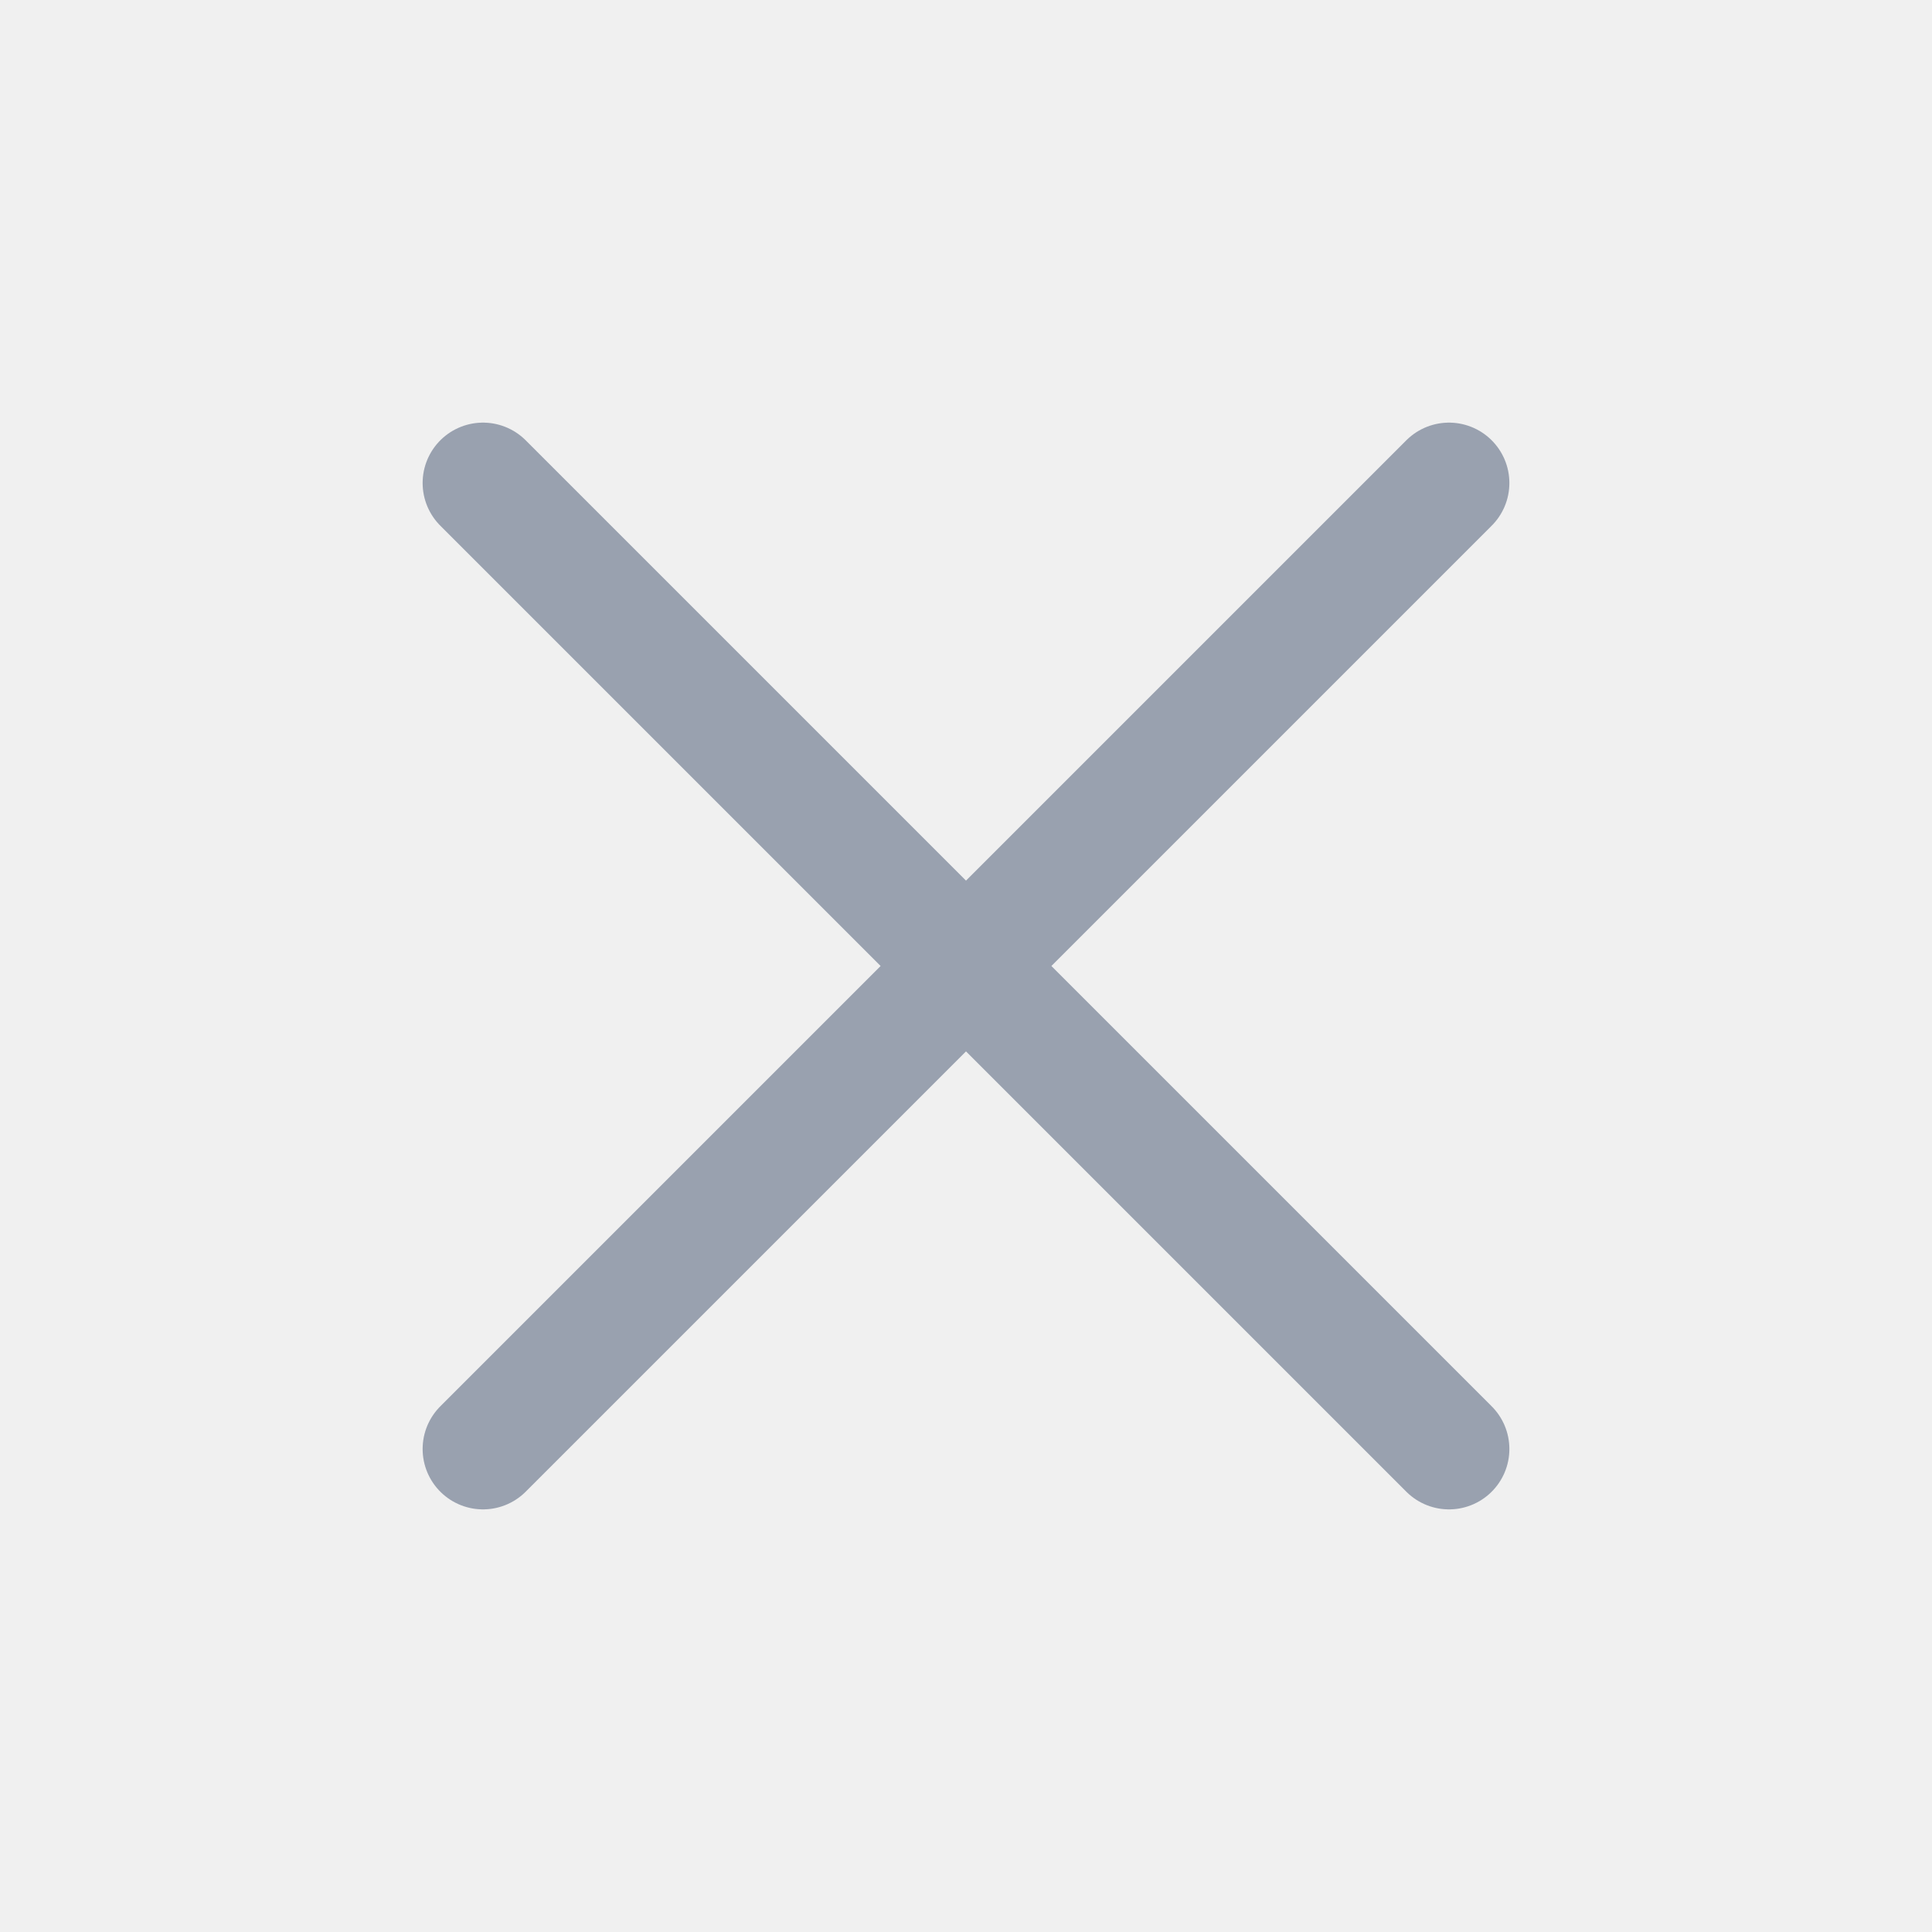
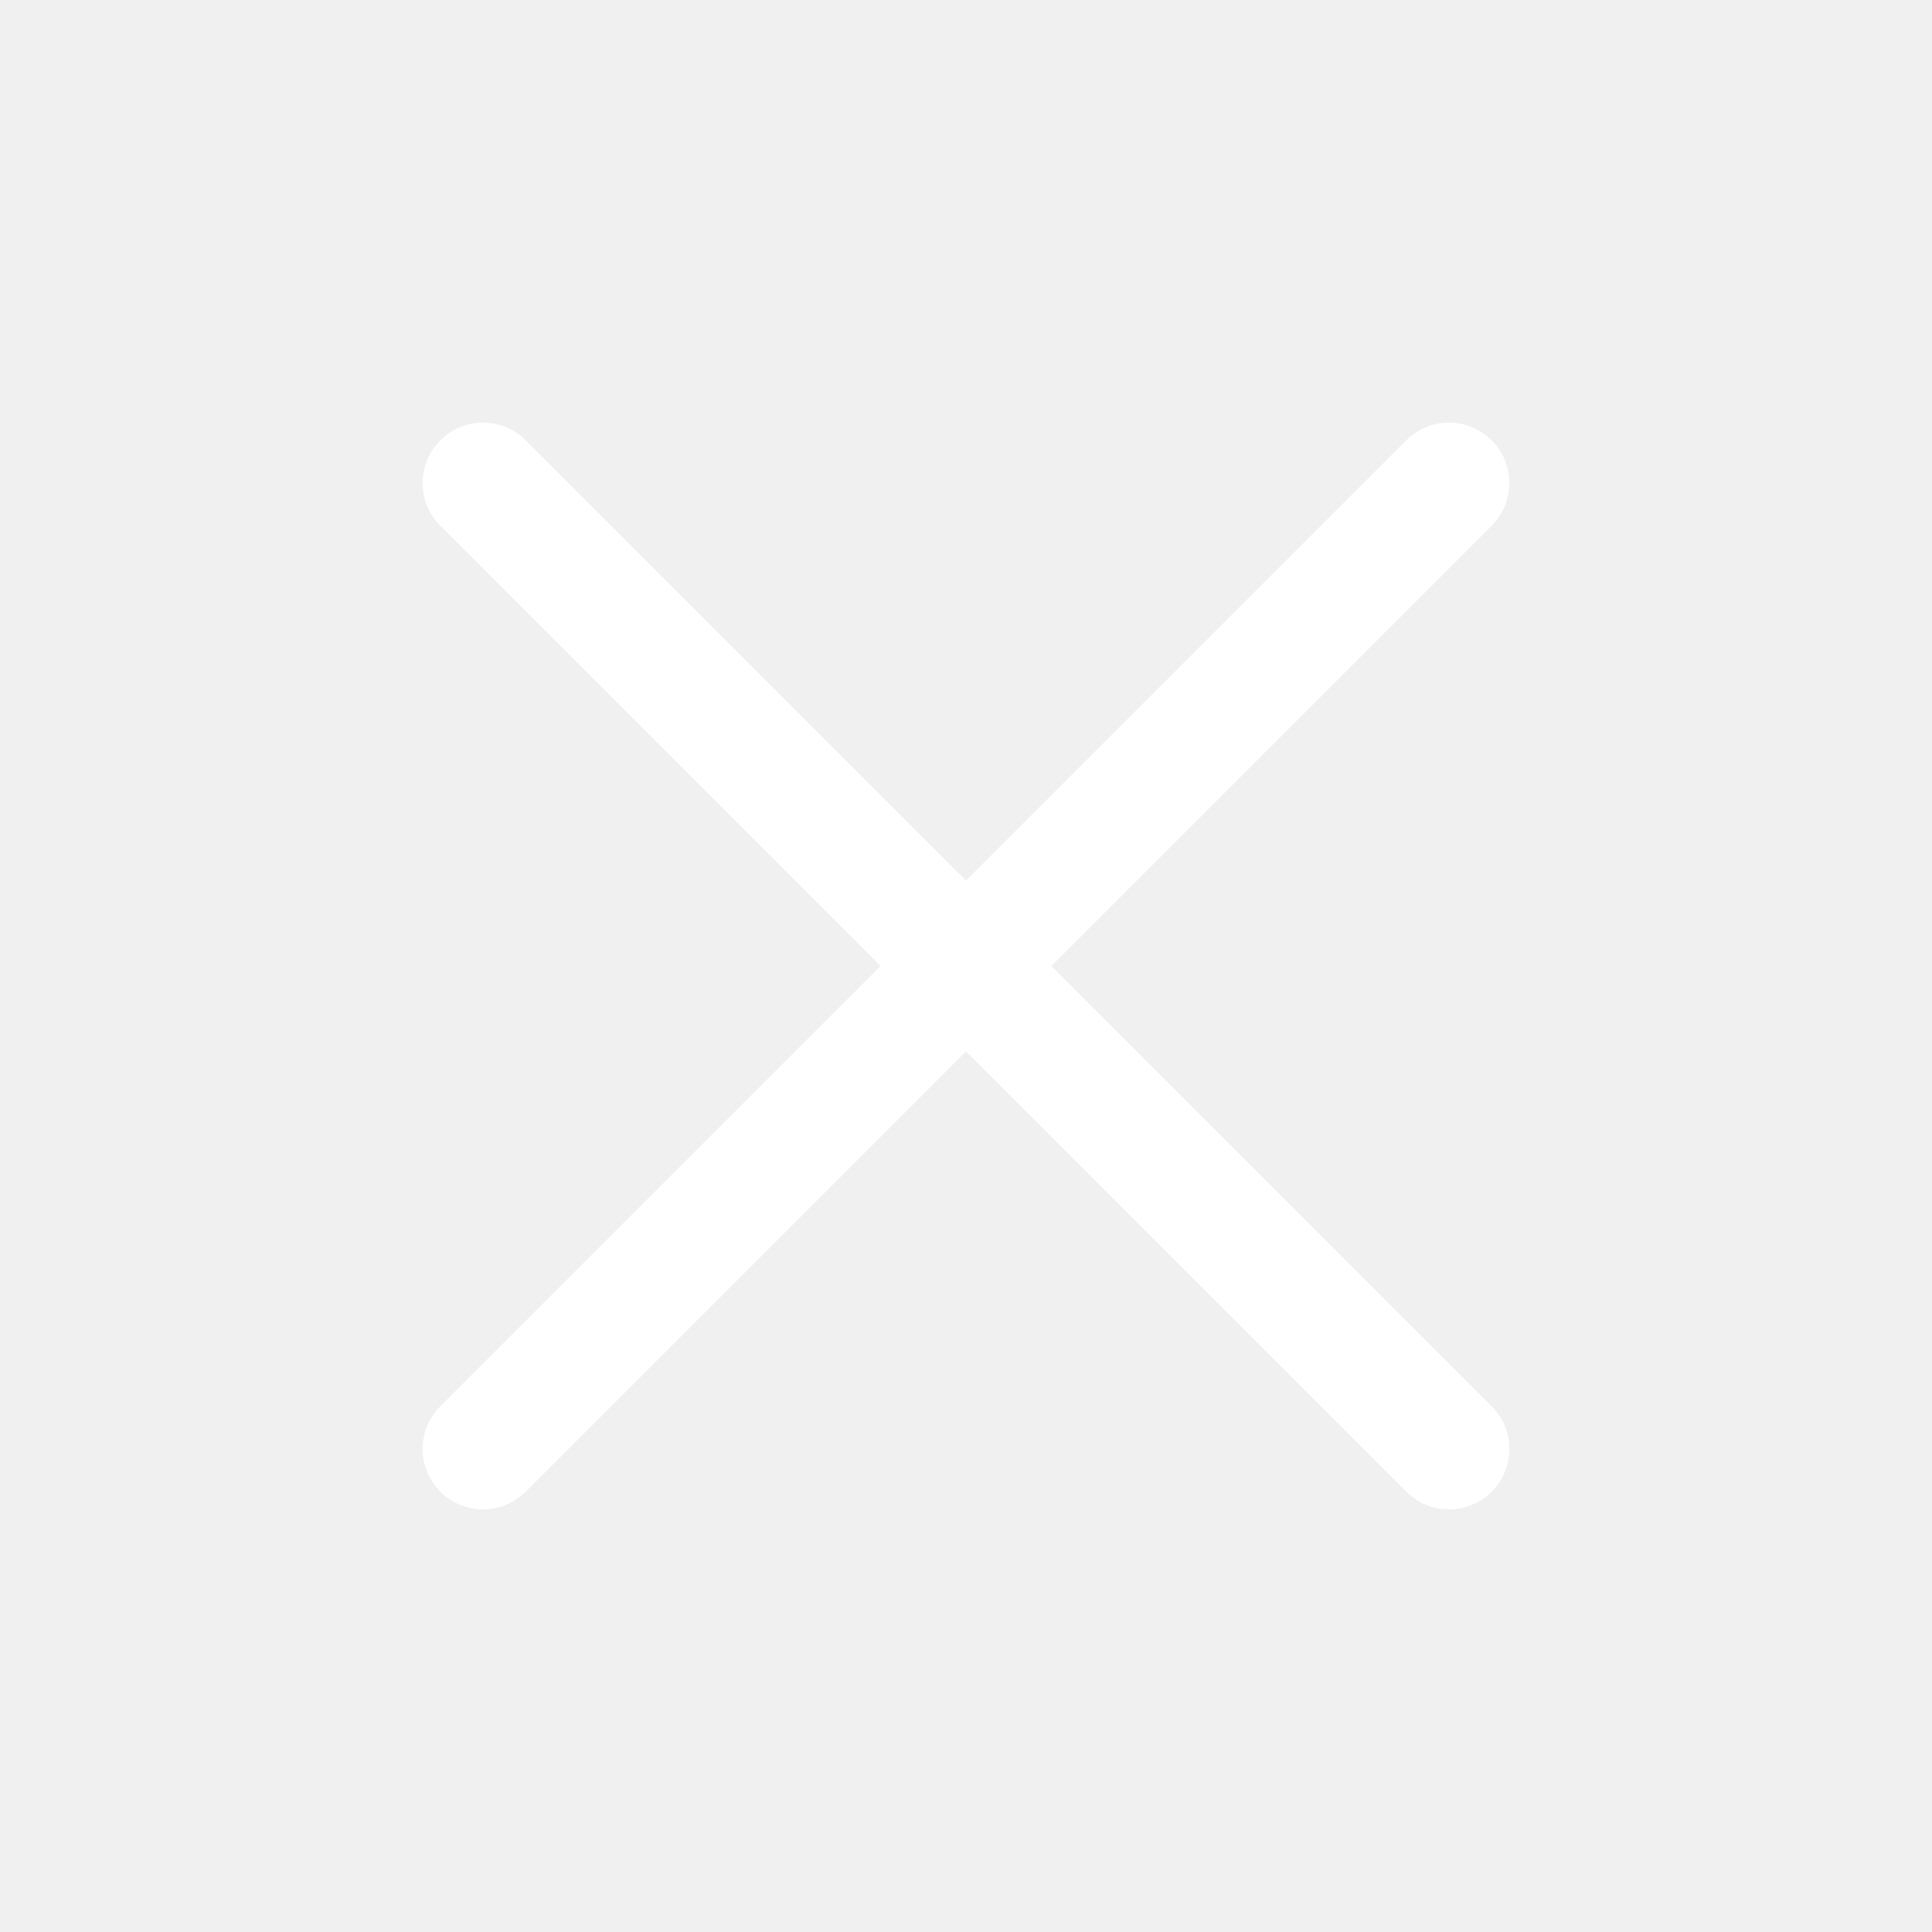
- <svg xmlns="http://www.w3.org/2000/svg" fill="none" viewBox="0 0 24 24" stroke-width="1.5" stroke="#99a1af" class="size-6">
+ <svg xmlns="http://www.w3.org/2000/svg" fill="#ffffff" viewBox="0 0 24 24" stroke-width="1.5" stroke="#ffffff" class="size-6">
  <path stroke-linecap="round" stroke-linejoin="round" d="M6 18 18 6M6 6l12 12" />
</svg>
